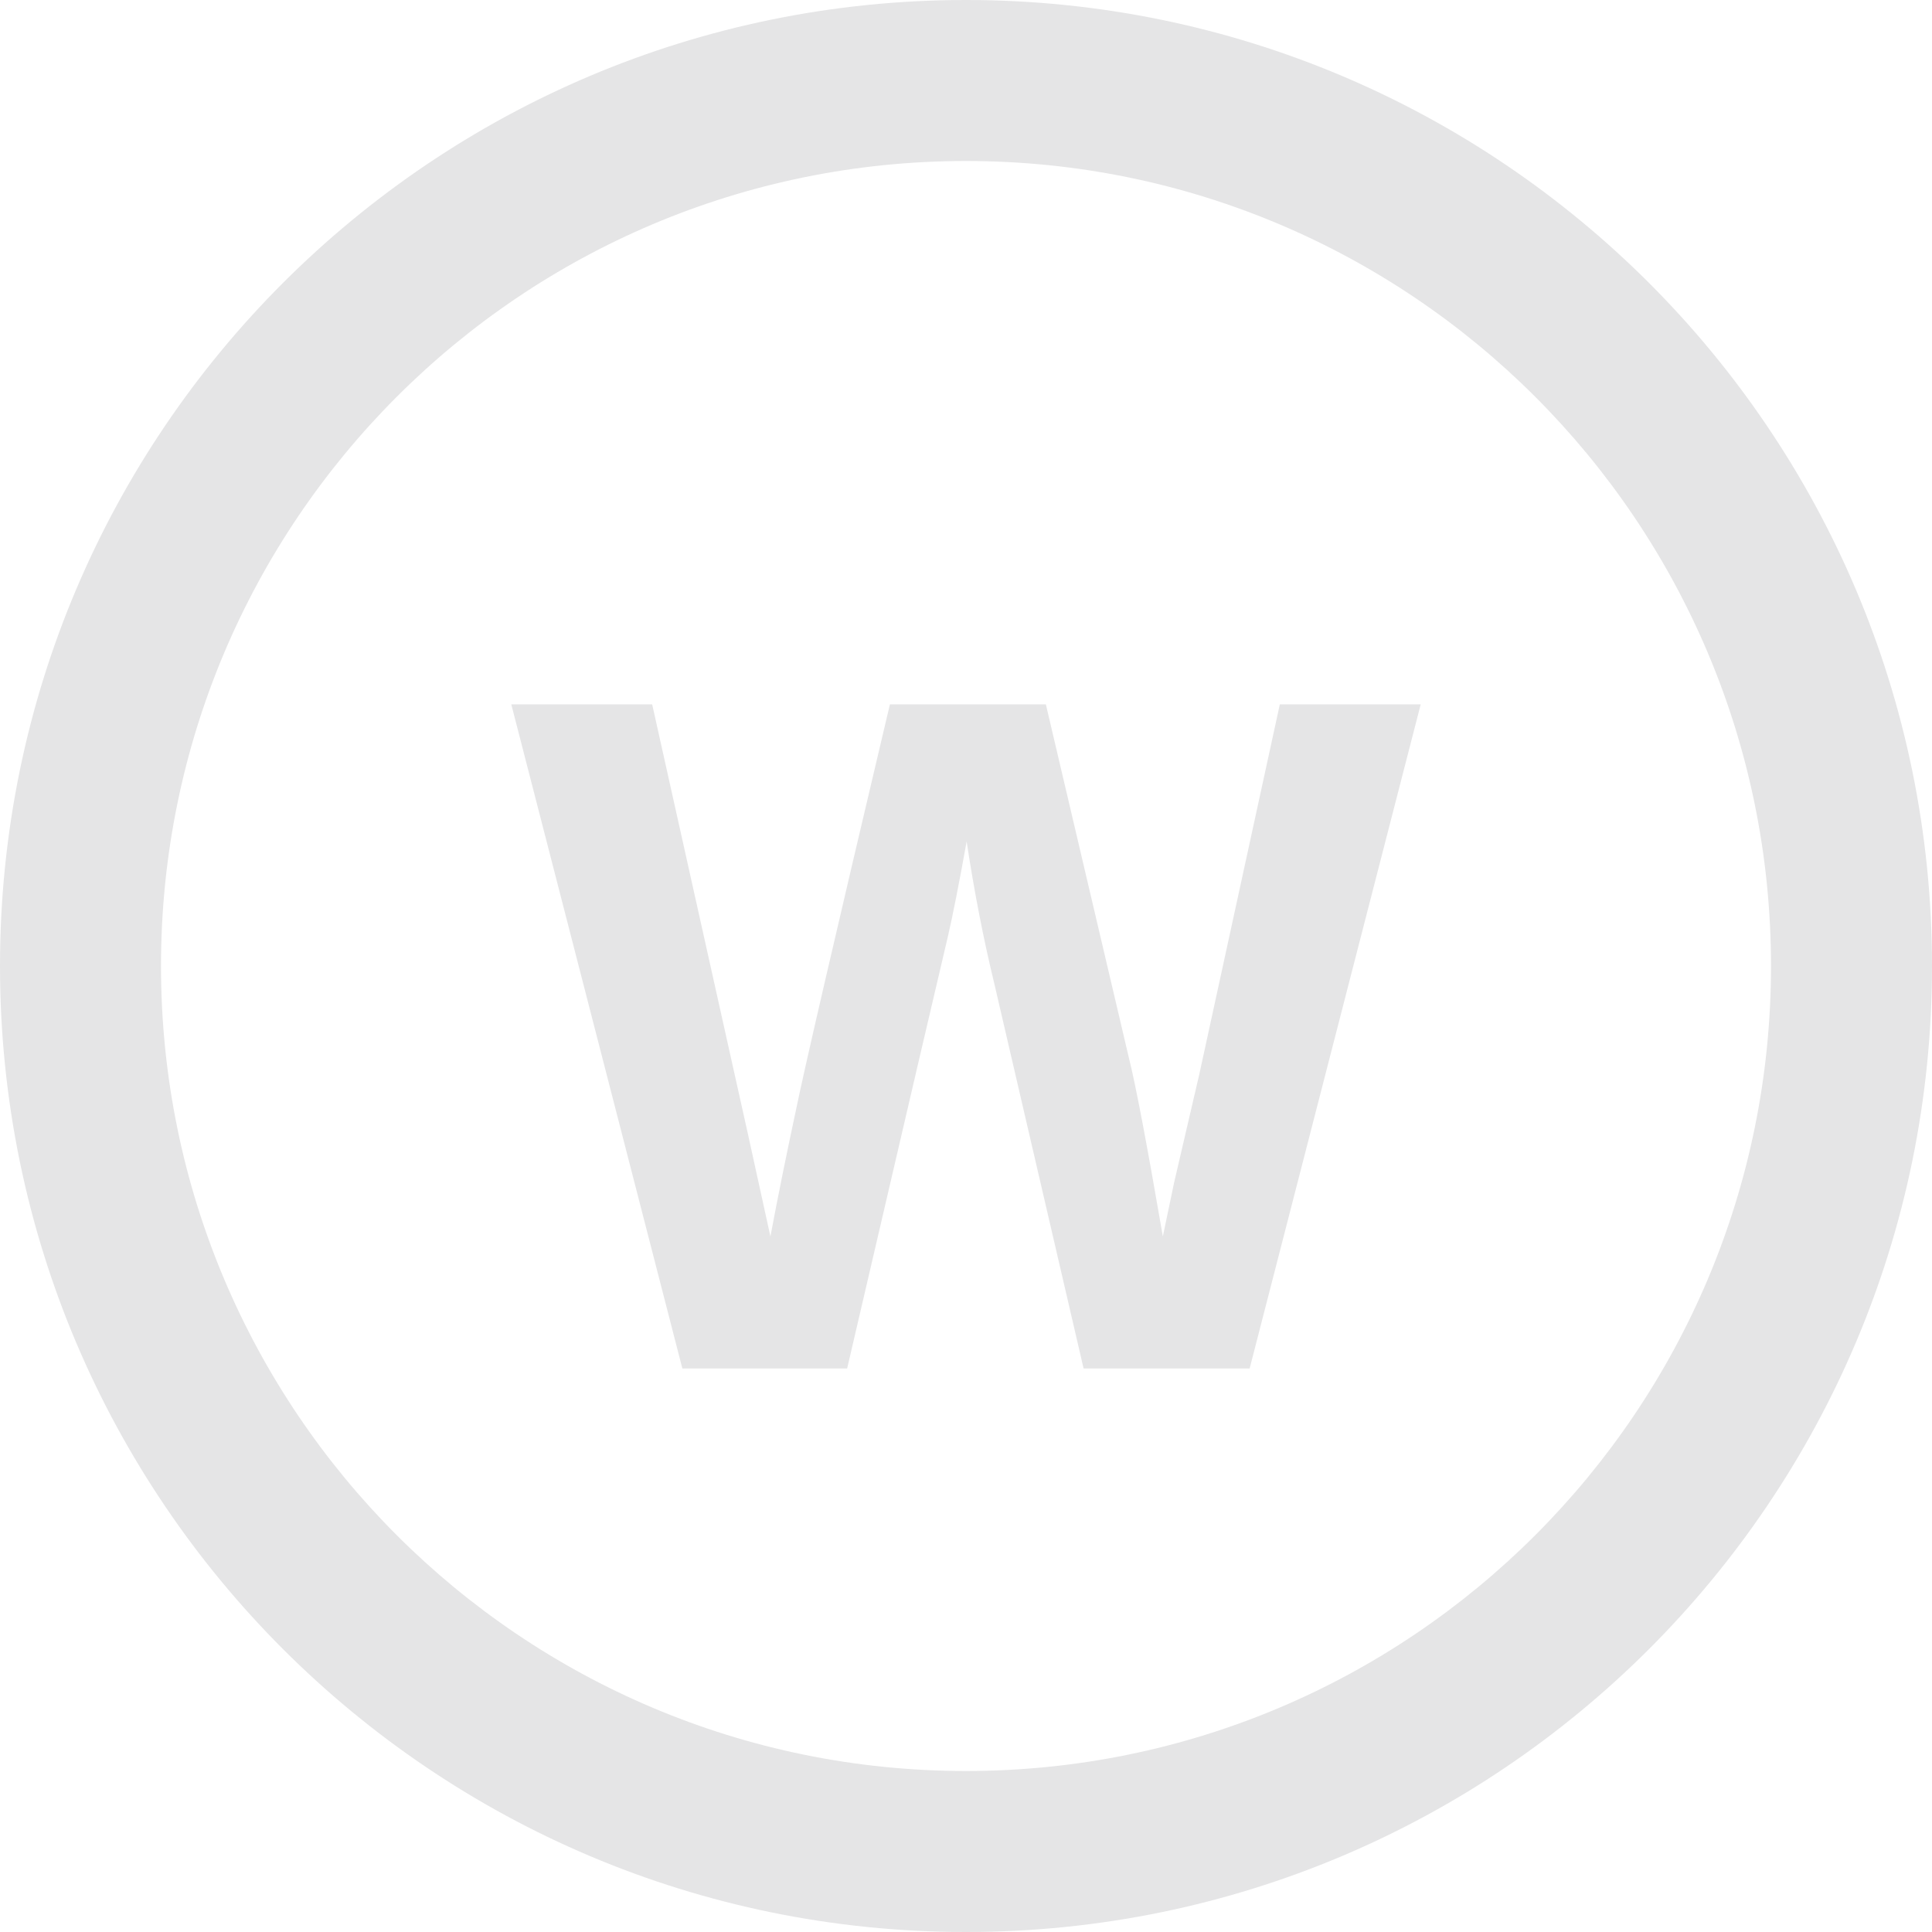
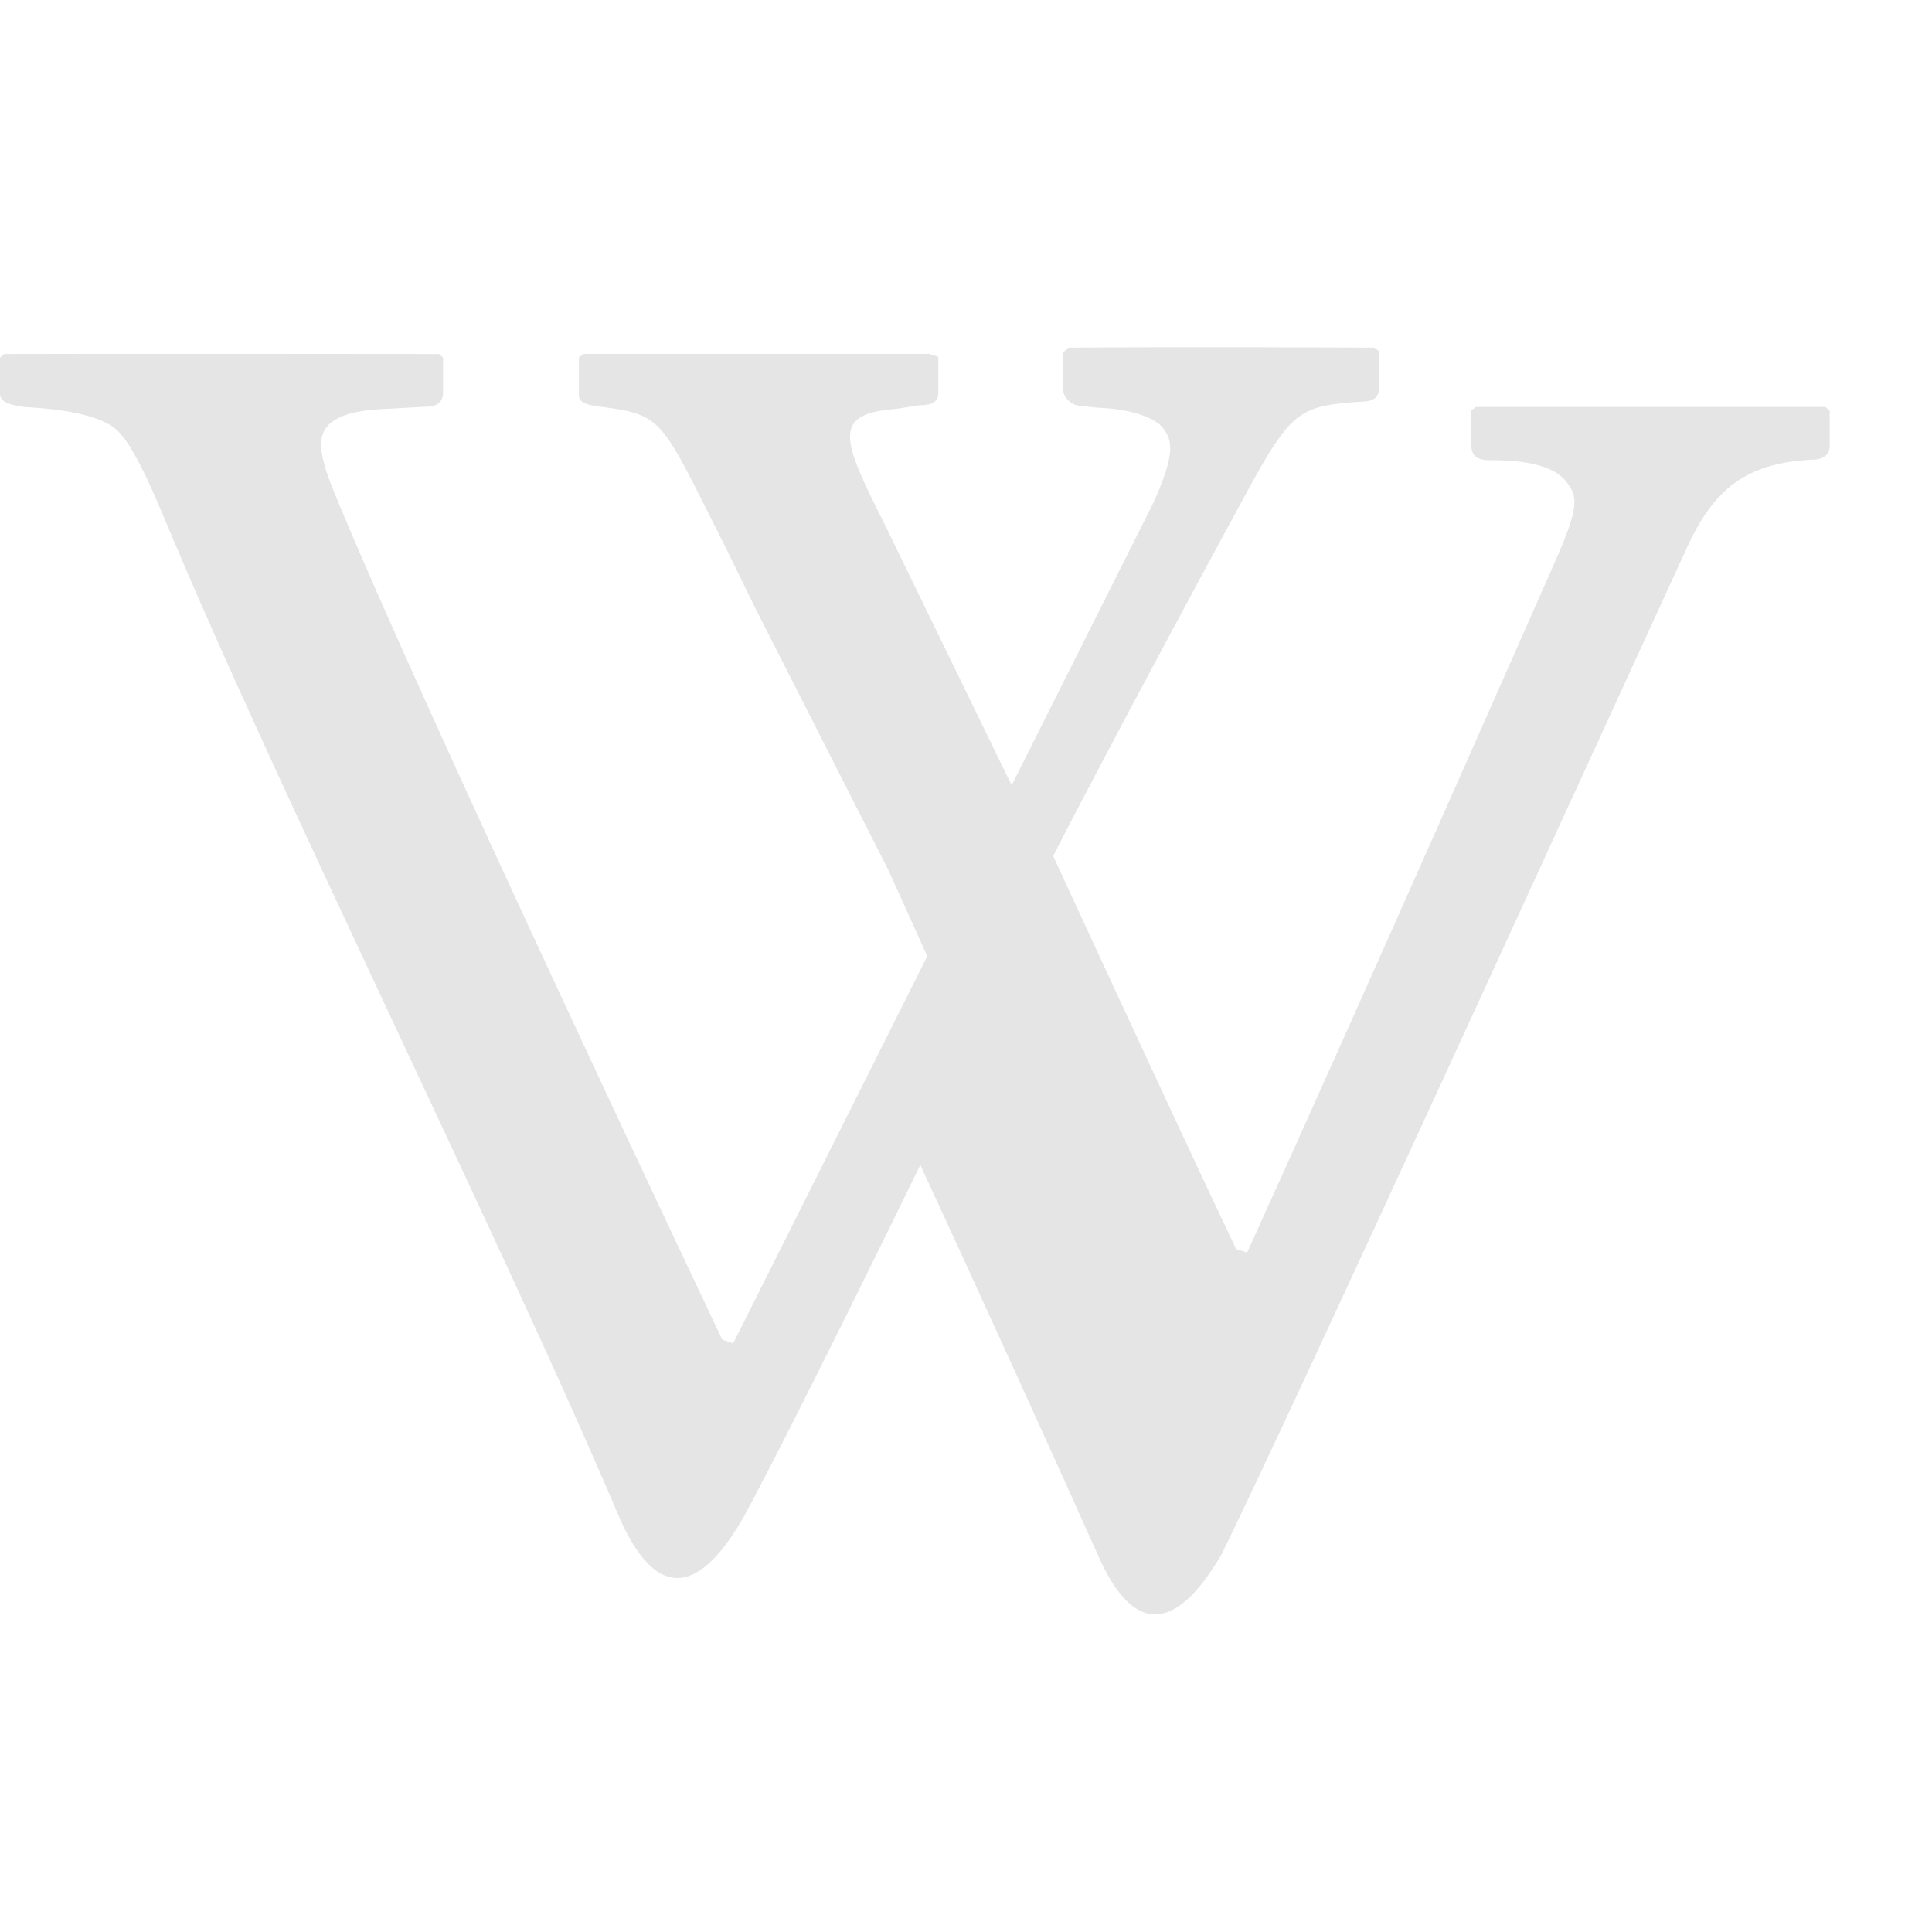
- <svg xmlns="http://www.w3.org/2000/svg" viewBox="0 0 24 24" fill="#e5e5e6">
-   <path d="M12 0C5.373 0 0 5.373 0 12s5.373 12 12 12 12-5.373 12-12S18.627 0 12 0zm0 22C6.477 22 2 17.523 2 12S6.477 2 12 2s10 4.477 10 10-4.477 10-10 10z" />
-   <text x="12" y="17" font-family="Arial, sans-serif" font-size="12" font-weight="bold" text-anchor="middle" fill="#e5e5e6">W</text>
+ <svg xmlns="http://www.w3.org/2000/svg" fill="#e5e5e6" viewBox="0 0 24 24">
+   <path d="M12.09 13.119c-.936 1.932-2.217 4.548-2.853 5.728-.616 1.074-1.127.931-1.532.029-1.406-3.321-4.293-9.144-5.651-12.409-.251-.601-.441-.987-.619-1.139-.181-.15-.554-.24-1.122-.271C.103 5.033 0 4.982 0 4.898v-.455l.052-.045c.924-.005 5.401 0 5.401 0l.051.045v.434c0 .119-.075.176-.225.176l-.564.031c-.485.029-.727.164-.727.436 0 .135.053.33.166.601 1.082 2.646 4.818 10.521 4.818 10.521l.136.046 2.411-4.81-.482-1.067-1.658-3.264s-.318-.654-.428-.872c-.728-1.443-.712-1.518-1.447-1.617-.207-.023-.313-.05-.313-.149v-.468l.06-.045h4.292l.113.037v.451c0 .105-.076.15-.227.15l-.308.047c-.792.061-.661.381-.136 1.422l1.582 3.252 1.758-3.504c.293-.64.233-.801.111-.947-.07-.084-.305-.22-.812-.24l-.201-.021a.228.228 0 0 1-.145-.064.2.2 0 0 1-.073-.169v-.43l.067-.061c1.469-.012 3.799 0 3.799 0l.061.045v.45c0 .121-.069.176-.219.176-.704.043-.847.117-1.252.812-.214.375-1.918 3.534-2.578 4.832 0 0 1.484 3.222 2.272 4.882l.137.044c1.484-3.265 3.871-8.687 3.871-8.687.255-.6.241-.726.067-.92-.211-.227-.69-.236-.928-.236-.16 0-.224-.062-.224-.182v-.434l.052-.045h4.346l.053.045v.434c0 .119-.084.176-.224.176-.804.043-1.219.348-1.567 1.131-1.34 2.913-4.808 10.518-5.762 12.464-.616 1.058-1.13.929-1.531.026-.477-1.07-1.484-3.286-2.355-5.171z" />
</svg>
